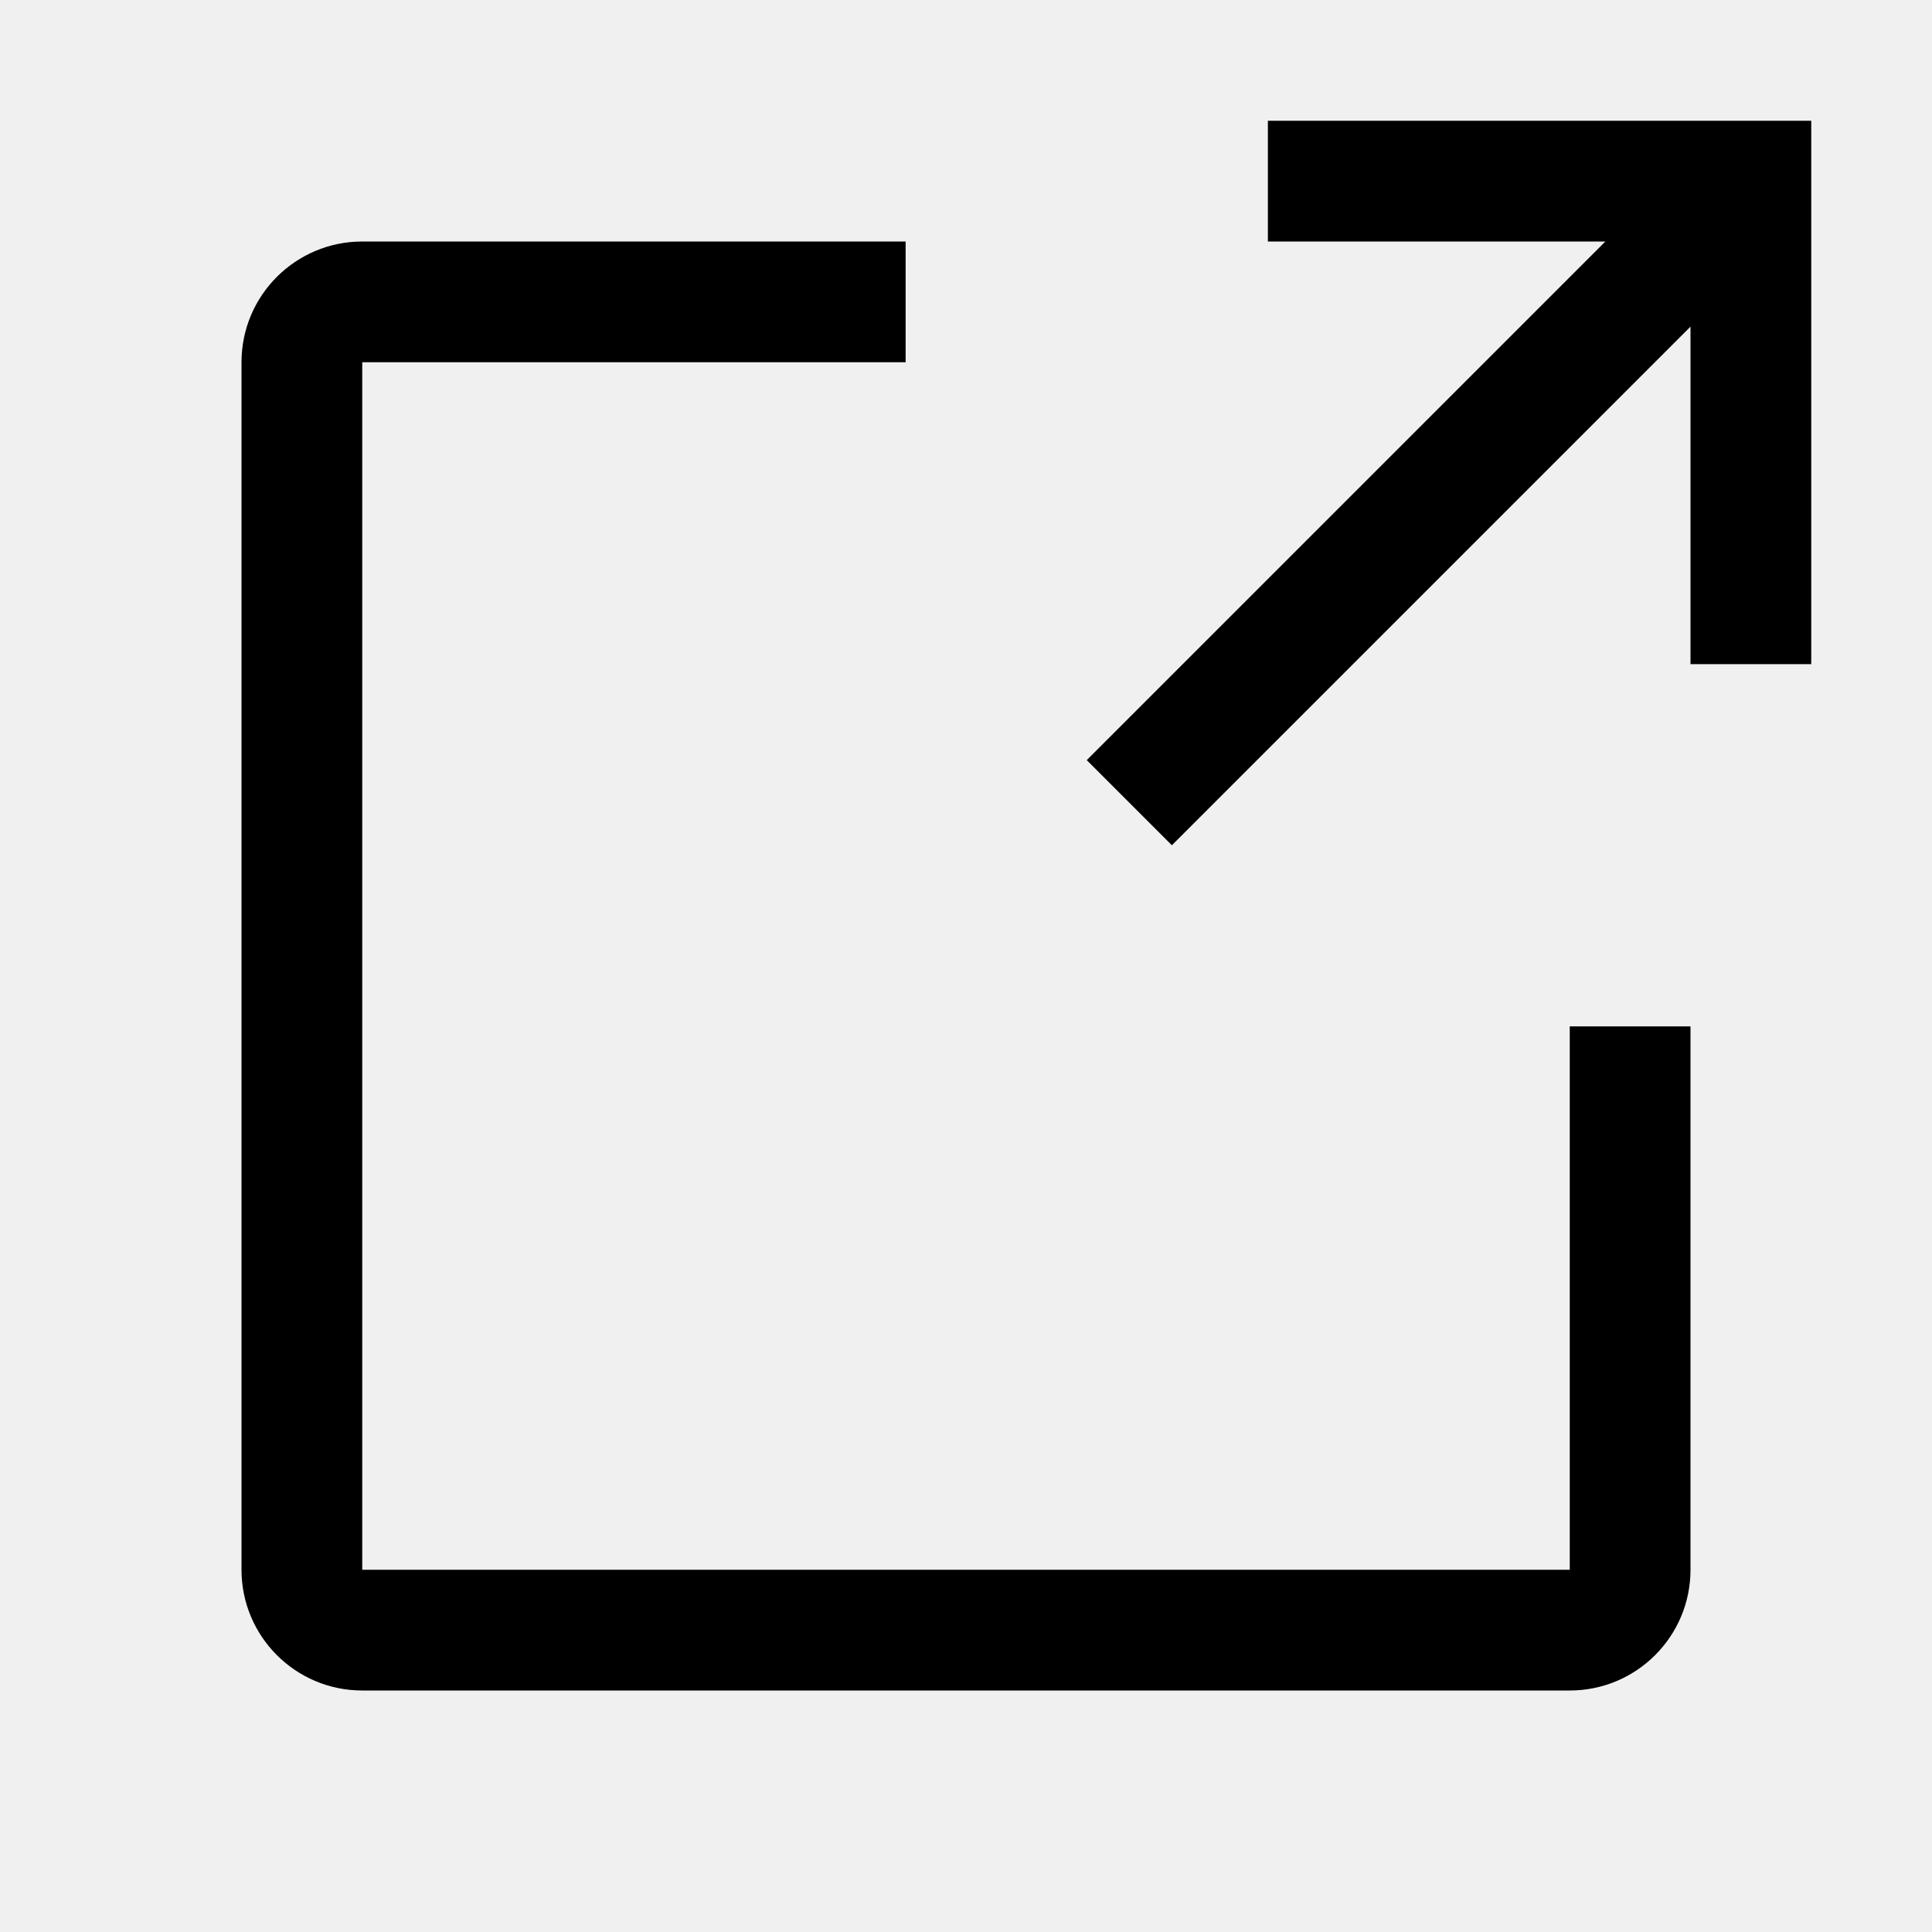
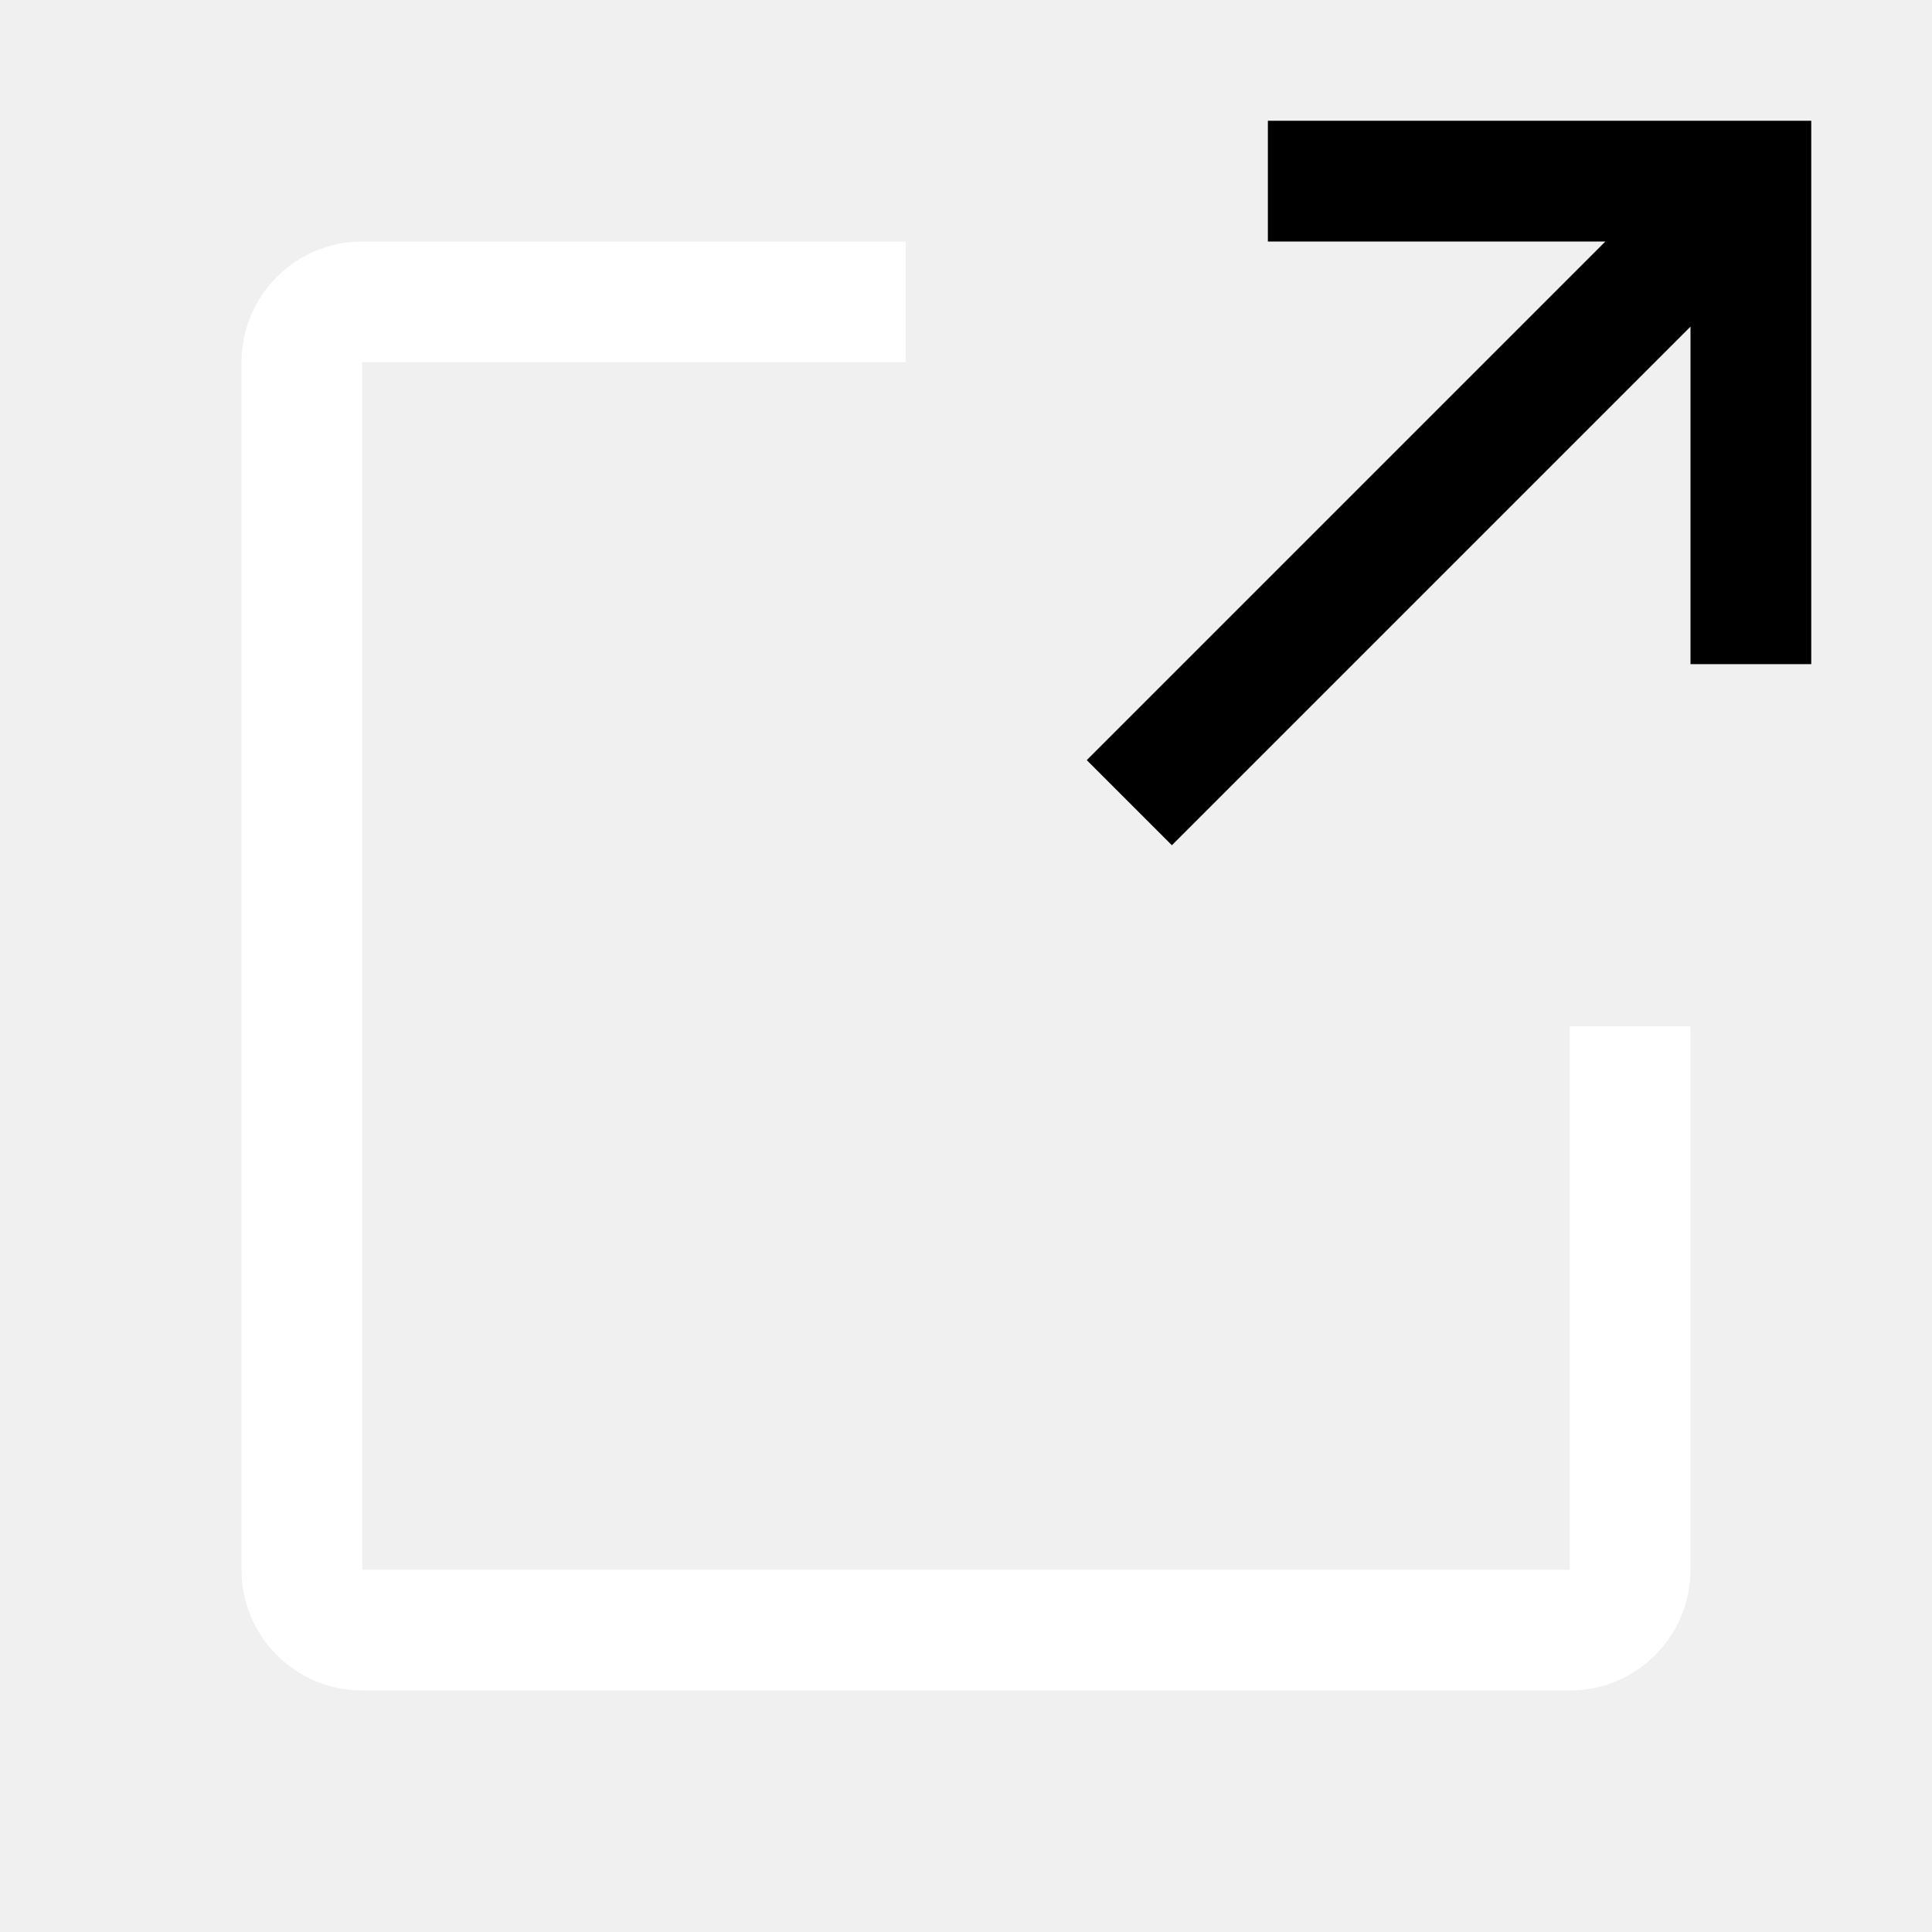
<svg xmlns="http://www.w3.org/2000/svg" viewBox="0 0 32 32">
-   <path d="M26 28H6a2 2 0 0 1-2-2V6a2 2 0 0 1 2-2h9v2H6v20h20v-9h2v9a2 2 0 0 1-2 2z" />
+   <path fill="#ffffff" d="M26 28H6a2 2 0 0 1-2-2V6a2 2 0 0 1 2-2h9v2H6v20h20v-9h2v9a2 2 0 0 1-2 2z" />
  <path d="M21 2v2h5.59L18 12.59 19.41 14 28 5.41V11h2V2h-9z" />
  <path data-name="&lt;Transparent Rectangle&gt;" fill="none" d="M0 0h32v32H0z" />
</svg>
